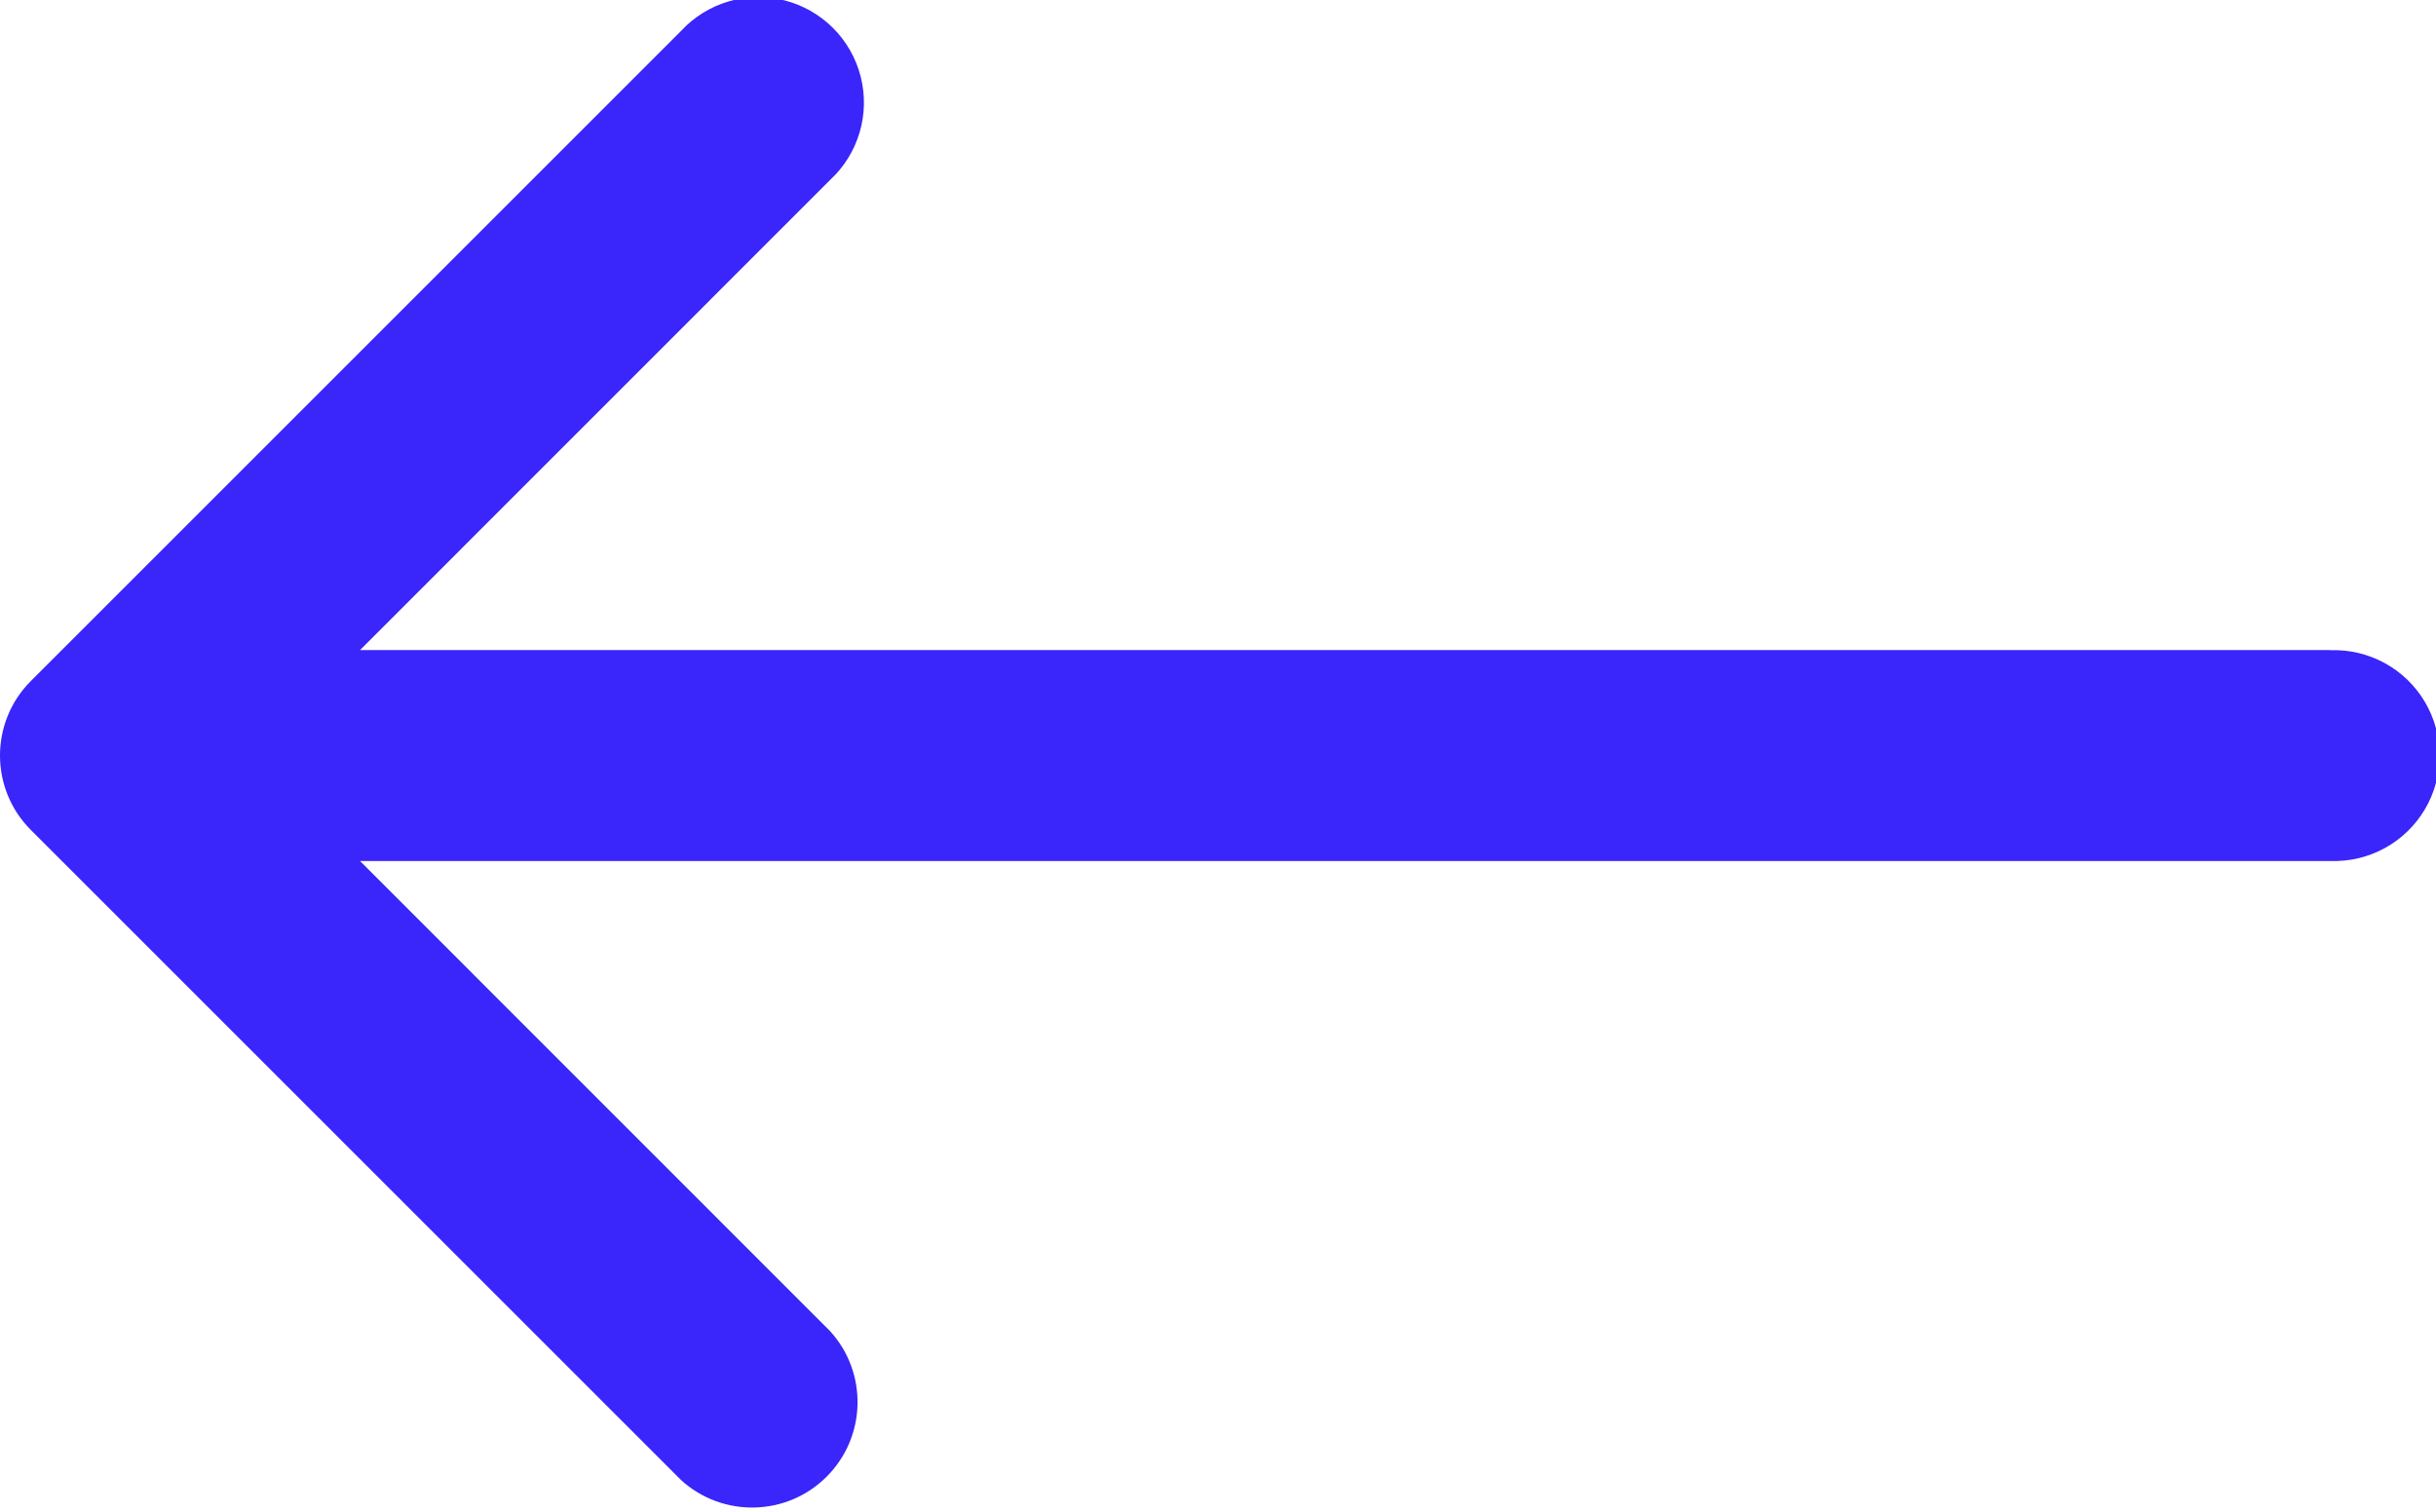
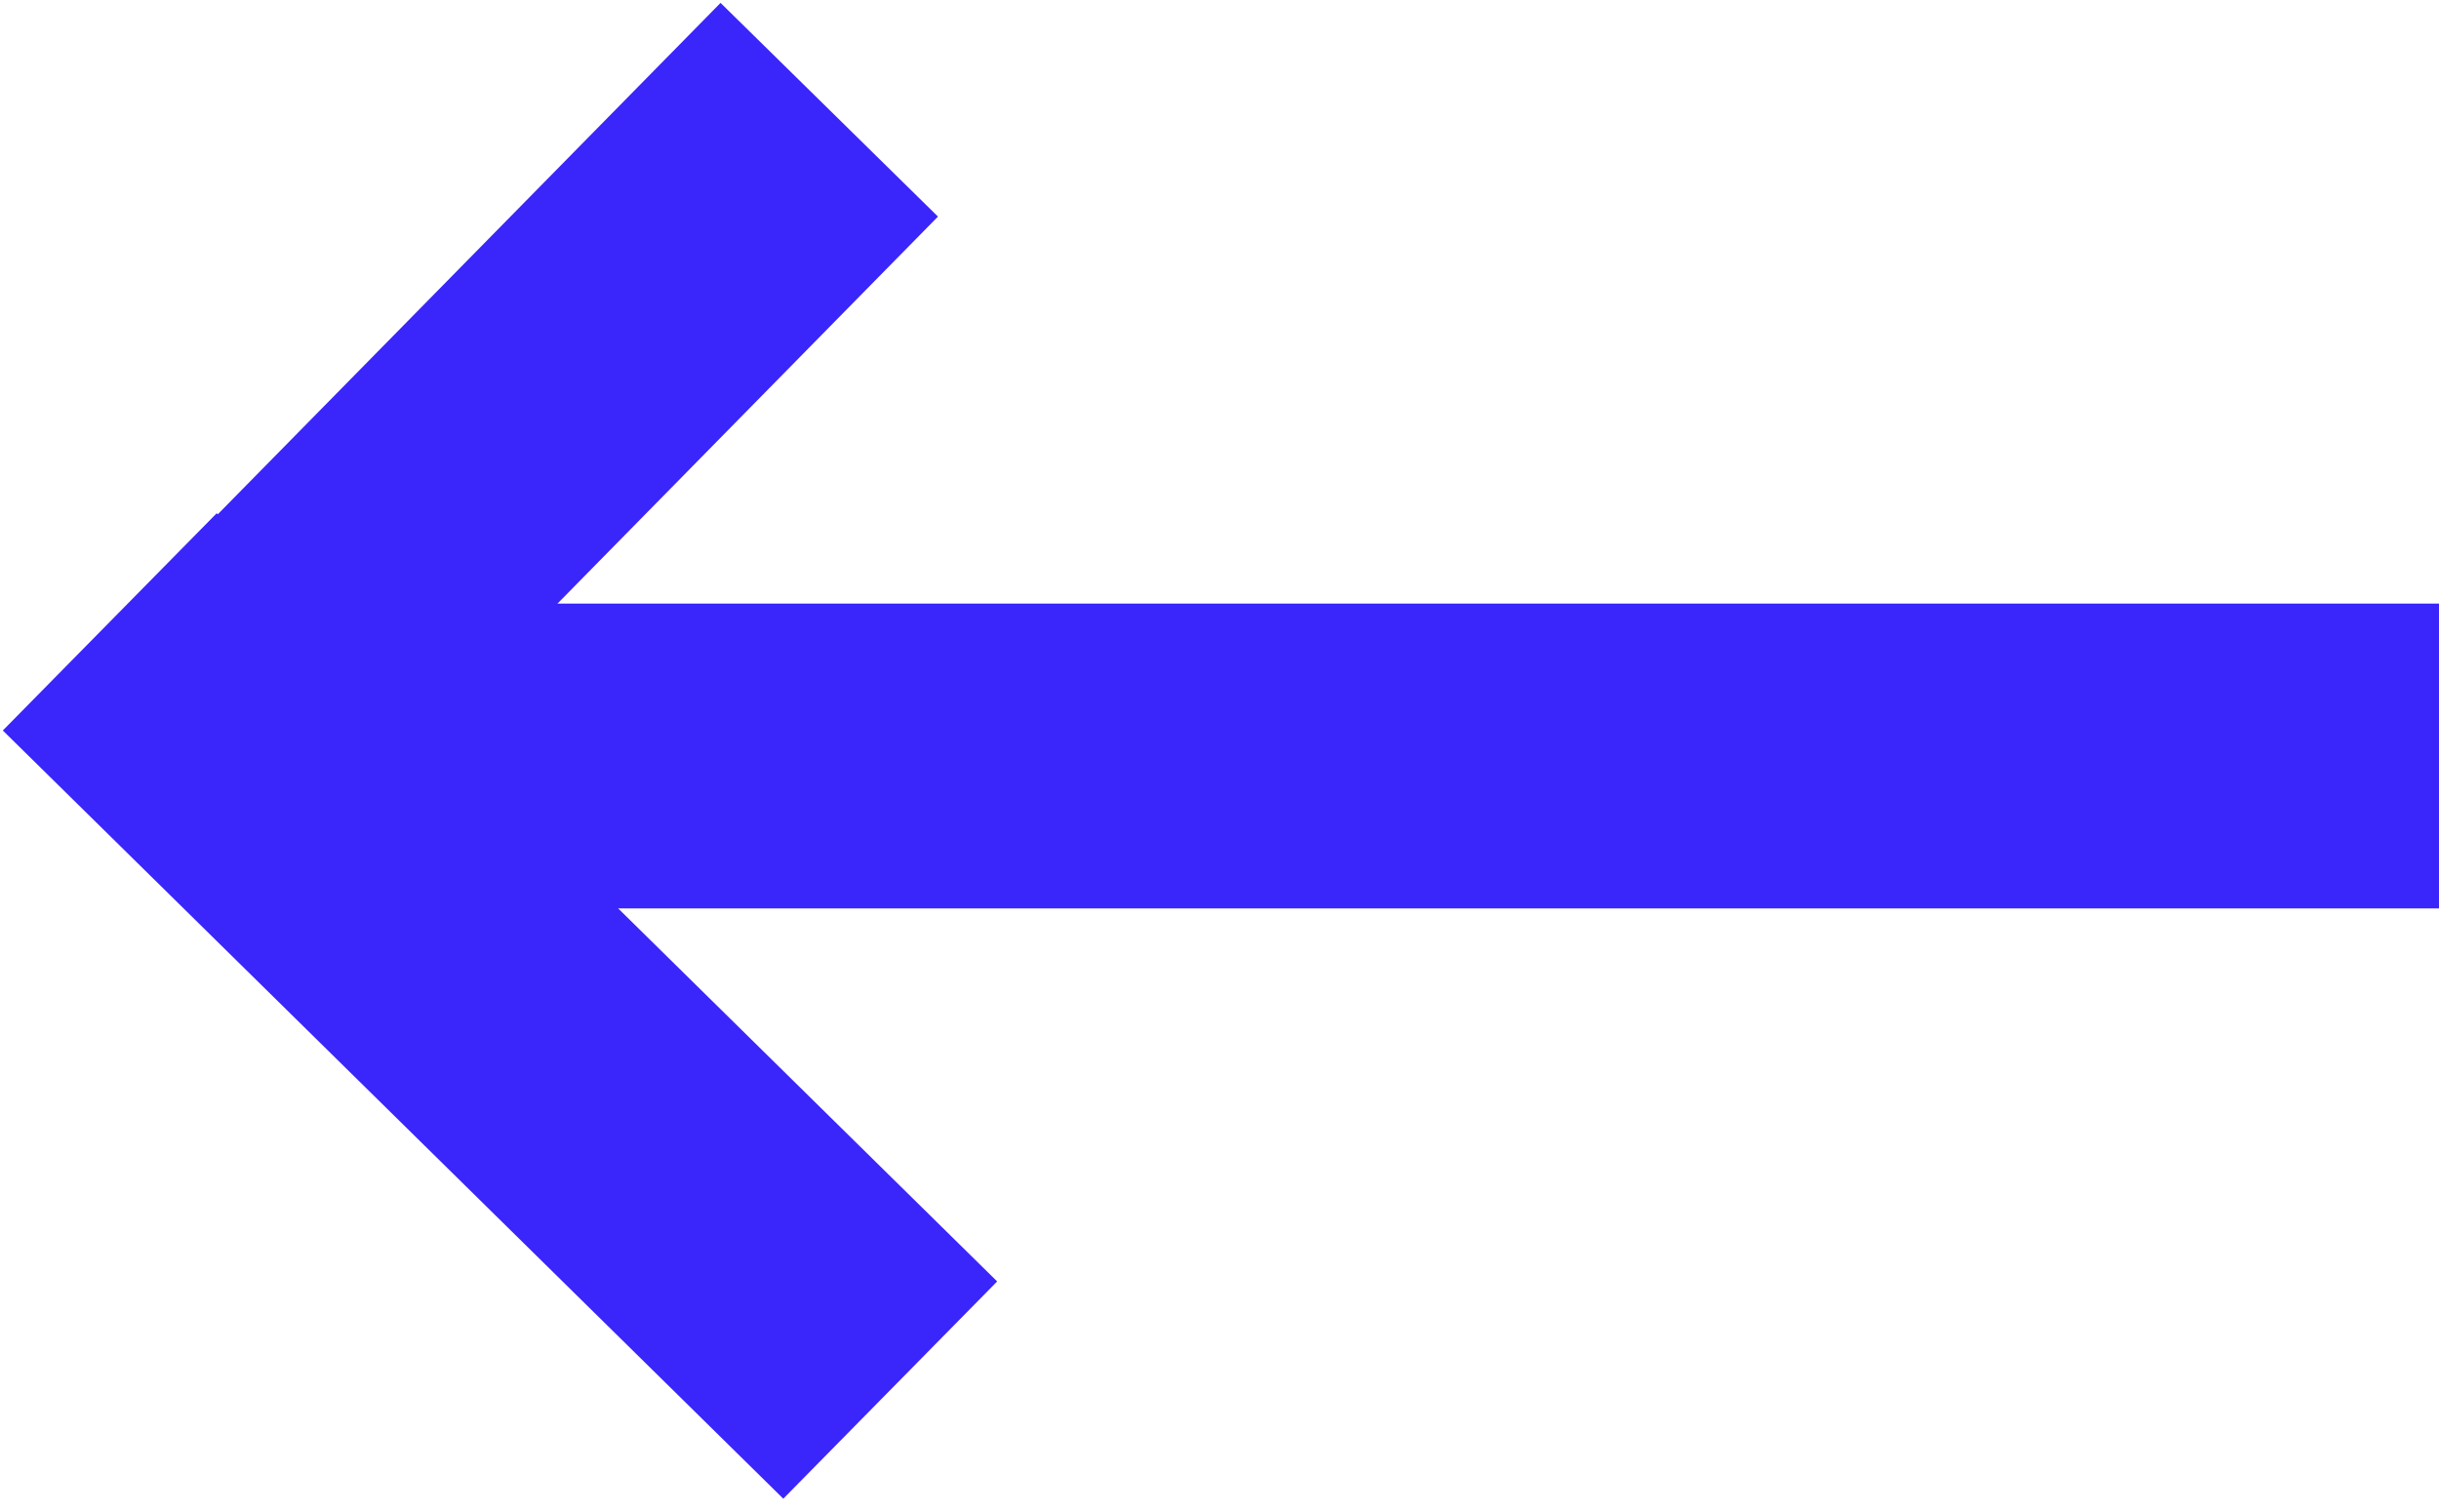
- <svg xmlns="http://www.w3.org/2000/svg" id="left-arrow_1_" data-name="left-arrow (1)" viewBox="0 0 19.954 12.38">
-   <defs>
-     <style>
-       .cls-1 {
-         fill: #3a25fa;
-       }
-     </style>
-   </defs>
-   <path id="Path_240" data-name="Path 240" class="cls-1" d="M19.09,5.326H2.949L6.8,1.474A.864.864,0,1,0,5.579.253L.253,5.579a.863.863,0,0,0,0,1.221l5.326,5.326A.864.864,0,0,0,6.8,10.906L2.949,7.054H19.09a.864.864,0,1,0,0-1.727Z" transform="translate(0 0)" />
+ <svg xmlns="http://www.w3.org/2000/svg" version="1.1" id="left-arrow_1_" x="0px" y="0px" viewBox="0 0 20 12.4" style="enable-background:new 0 0 20 12.4;" xml:space="preserve">
+   <style type="text/css">
+ 	.st0{fill:none;stroke:#3A25FA;stroke-width:2.5;stroke-miterlimit:10;}
+ </style>
+   <line class="st0" x1="2.4" y1="6.2" x2="20" y2="6.2" />
+   <line class="st0" x1="1" y1="6.8" x2="6.8" y2="0.9" />
+   <line class="st0" x1="0.9" y1="5.1" x2="7.3" y2="11.4" />
</svg>
